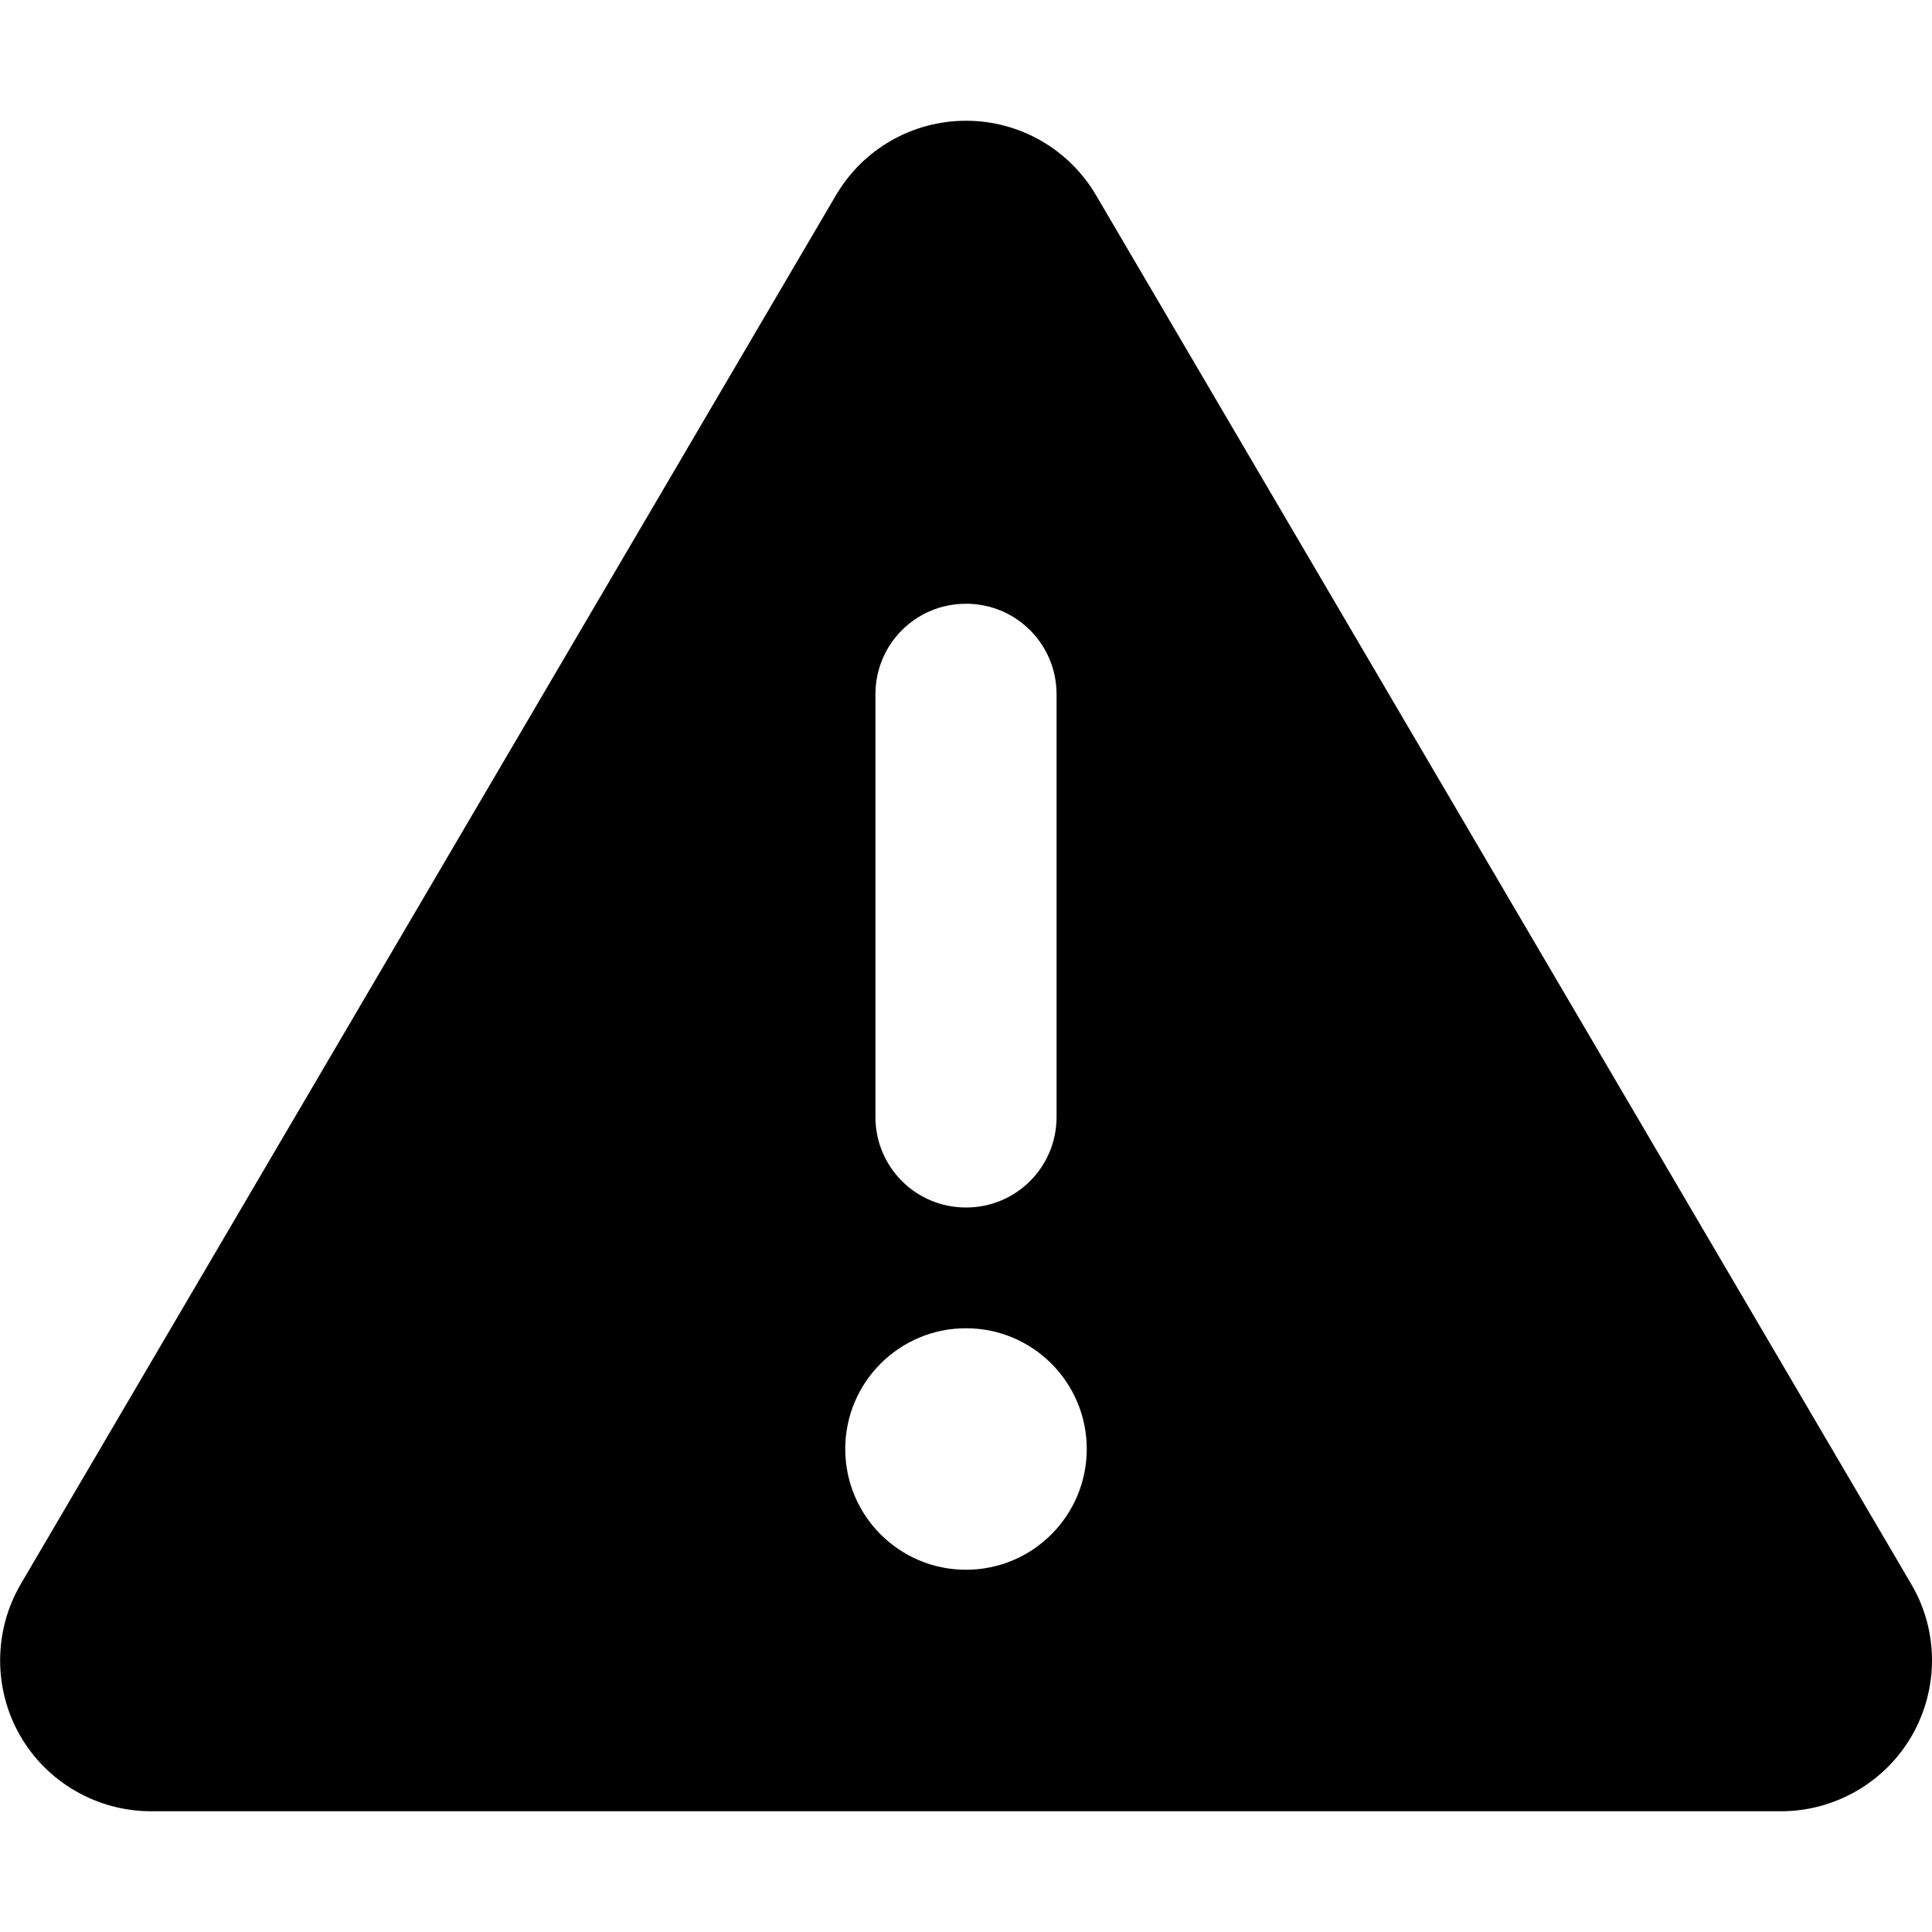
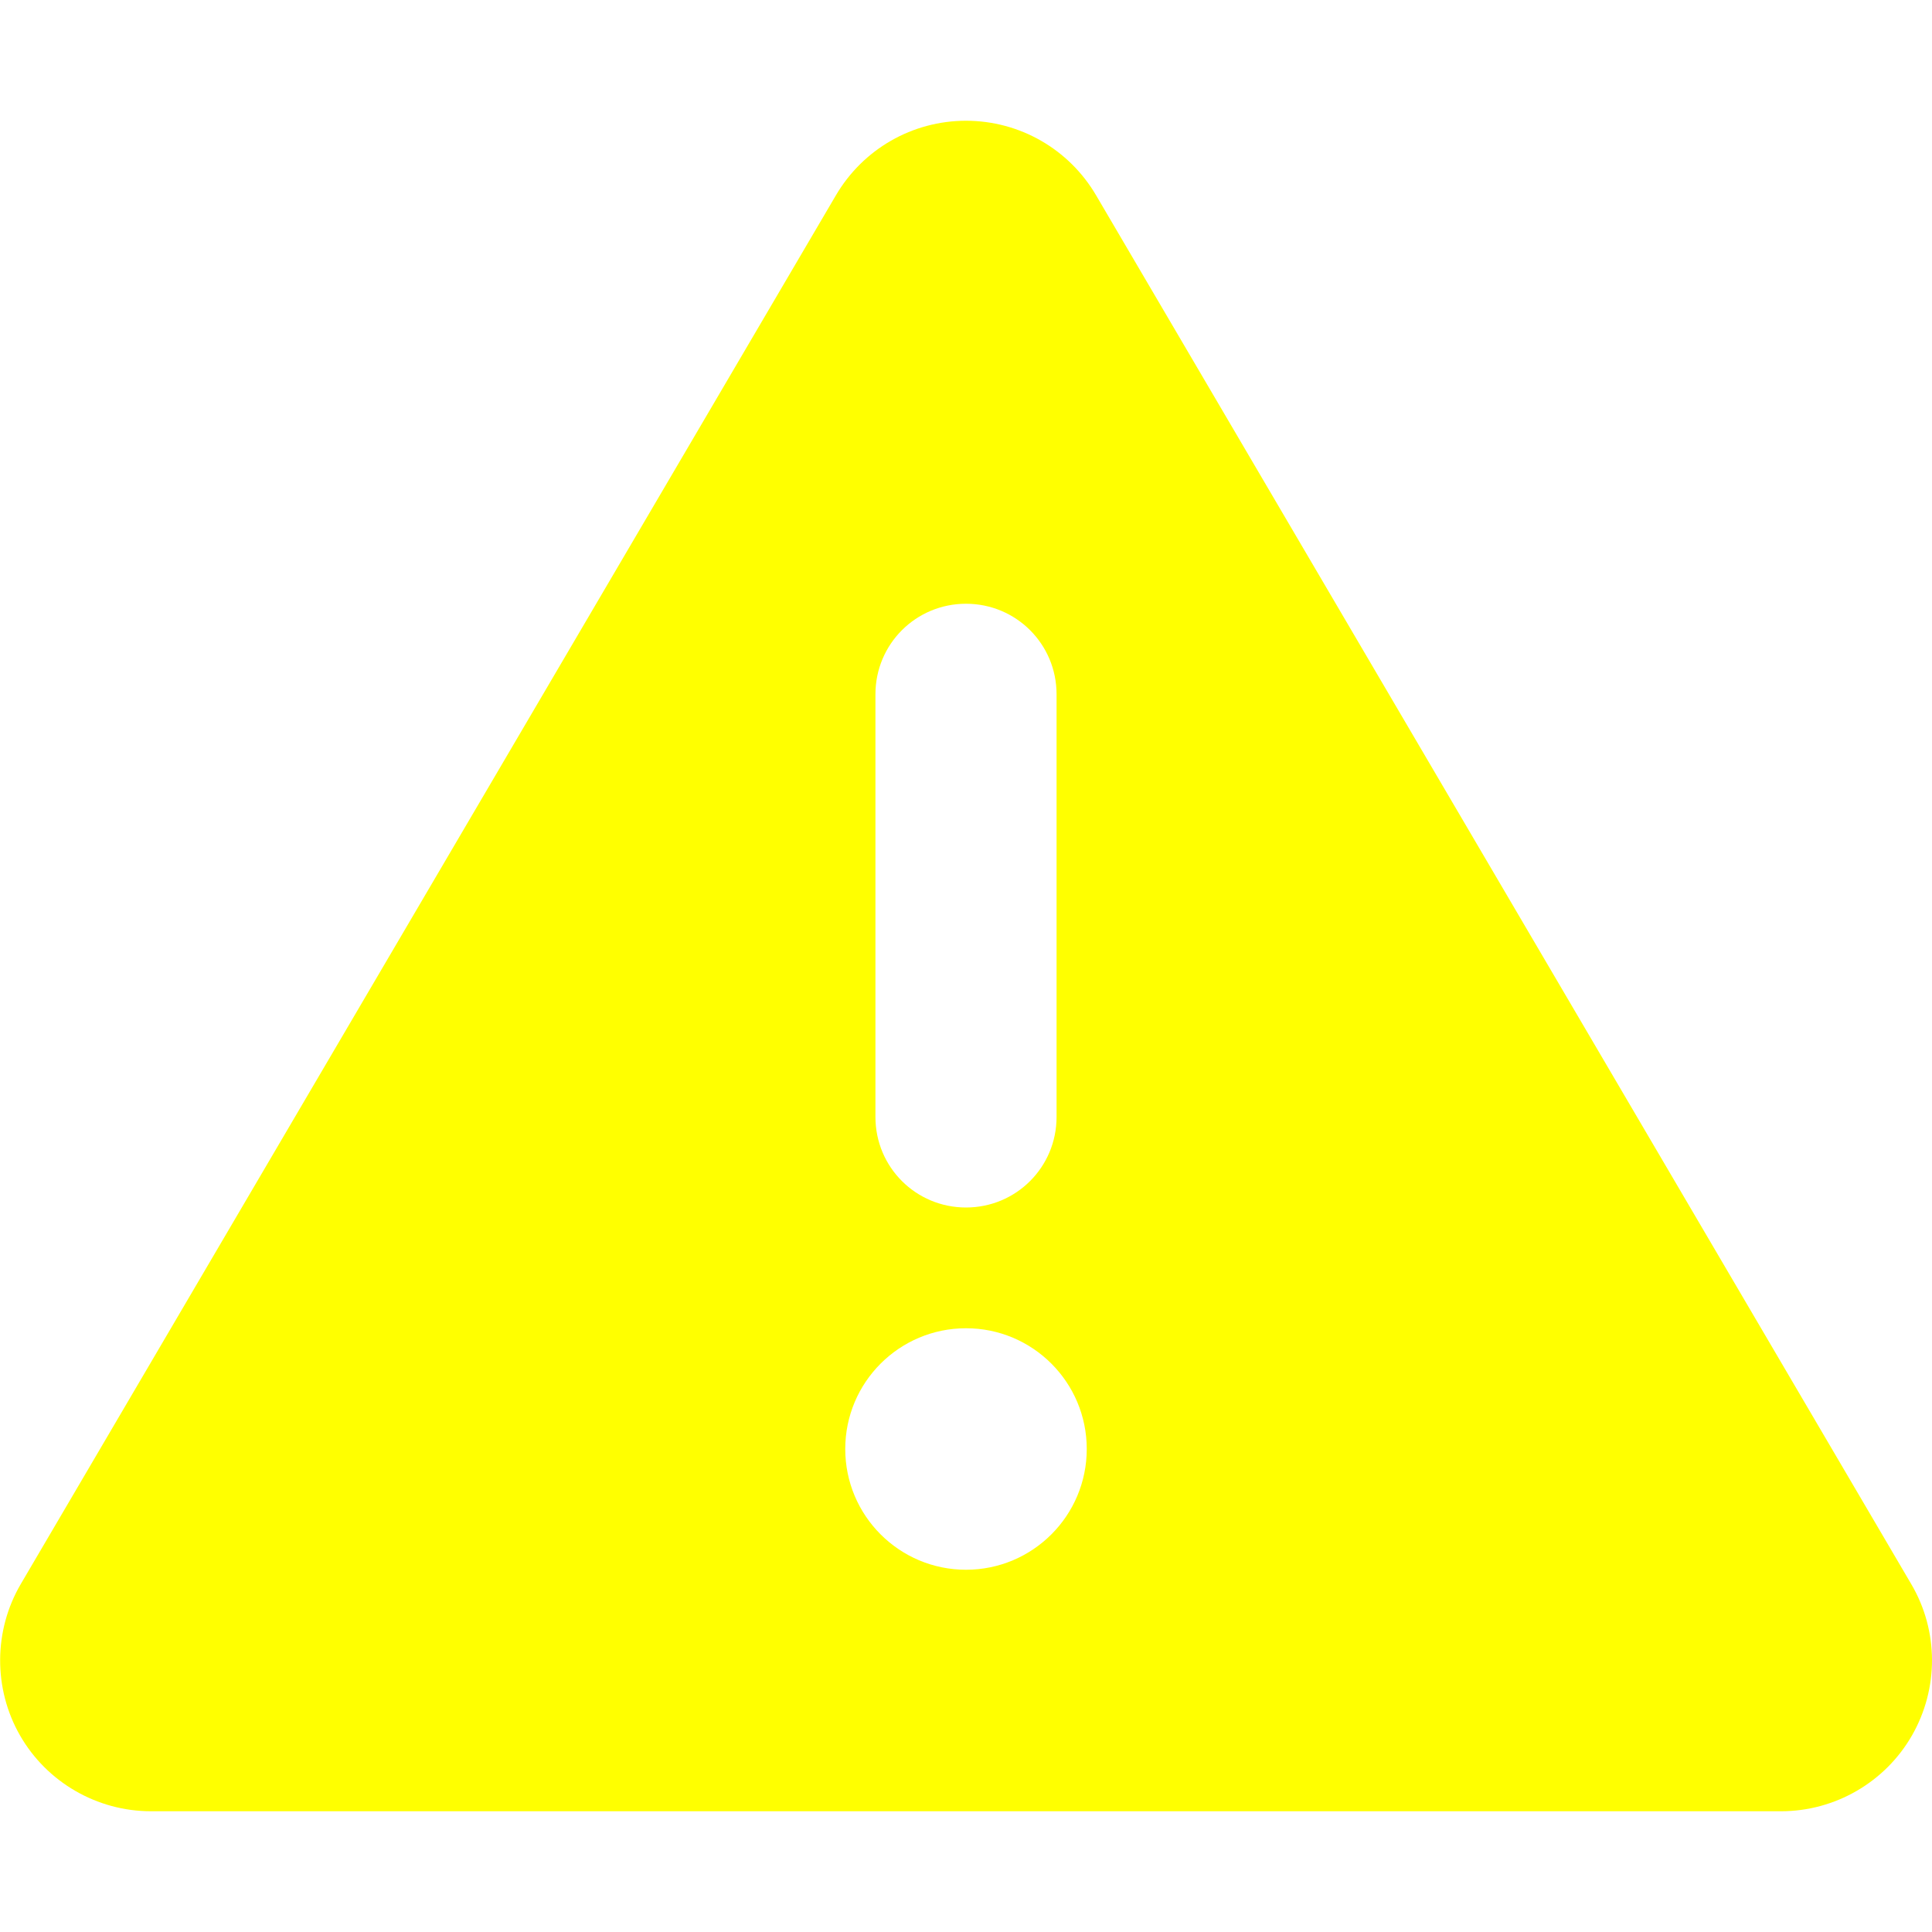
- <svg xmlns="http://www.w3.org/2000/svg" viewBox="0 0 512 512">
+ <svg xmlns="http://www.w3.org/2000/svg" width="30" height="30" fill="yellow" viewBox="0 0 512 512">
  <path d="M256 32c14.2 0 27.3 7.5 34.5 19.8l216 368c7.3 12.4 7.3 27.7 .2 40.1S486.3 480 472 480H40c-14.3 0-27.6-7.7-34.7-20.1s-7-27.8 .2-40.1l216-368C228.7 39.5 241.8 32 256 32zm0 128c-13.3 0-24 10.7-24 24V296c0 13.3 10.7 24 24 24s24-10.7 24-24V184c0-13.3-10.7-24-24-24zm32 224a32 32 0 1 0 -64 0 32 32 0 1 0 64 0z" />
</svg>
